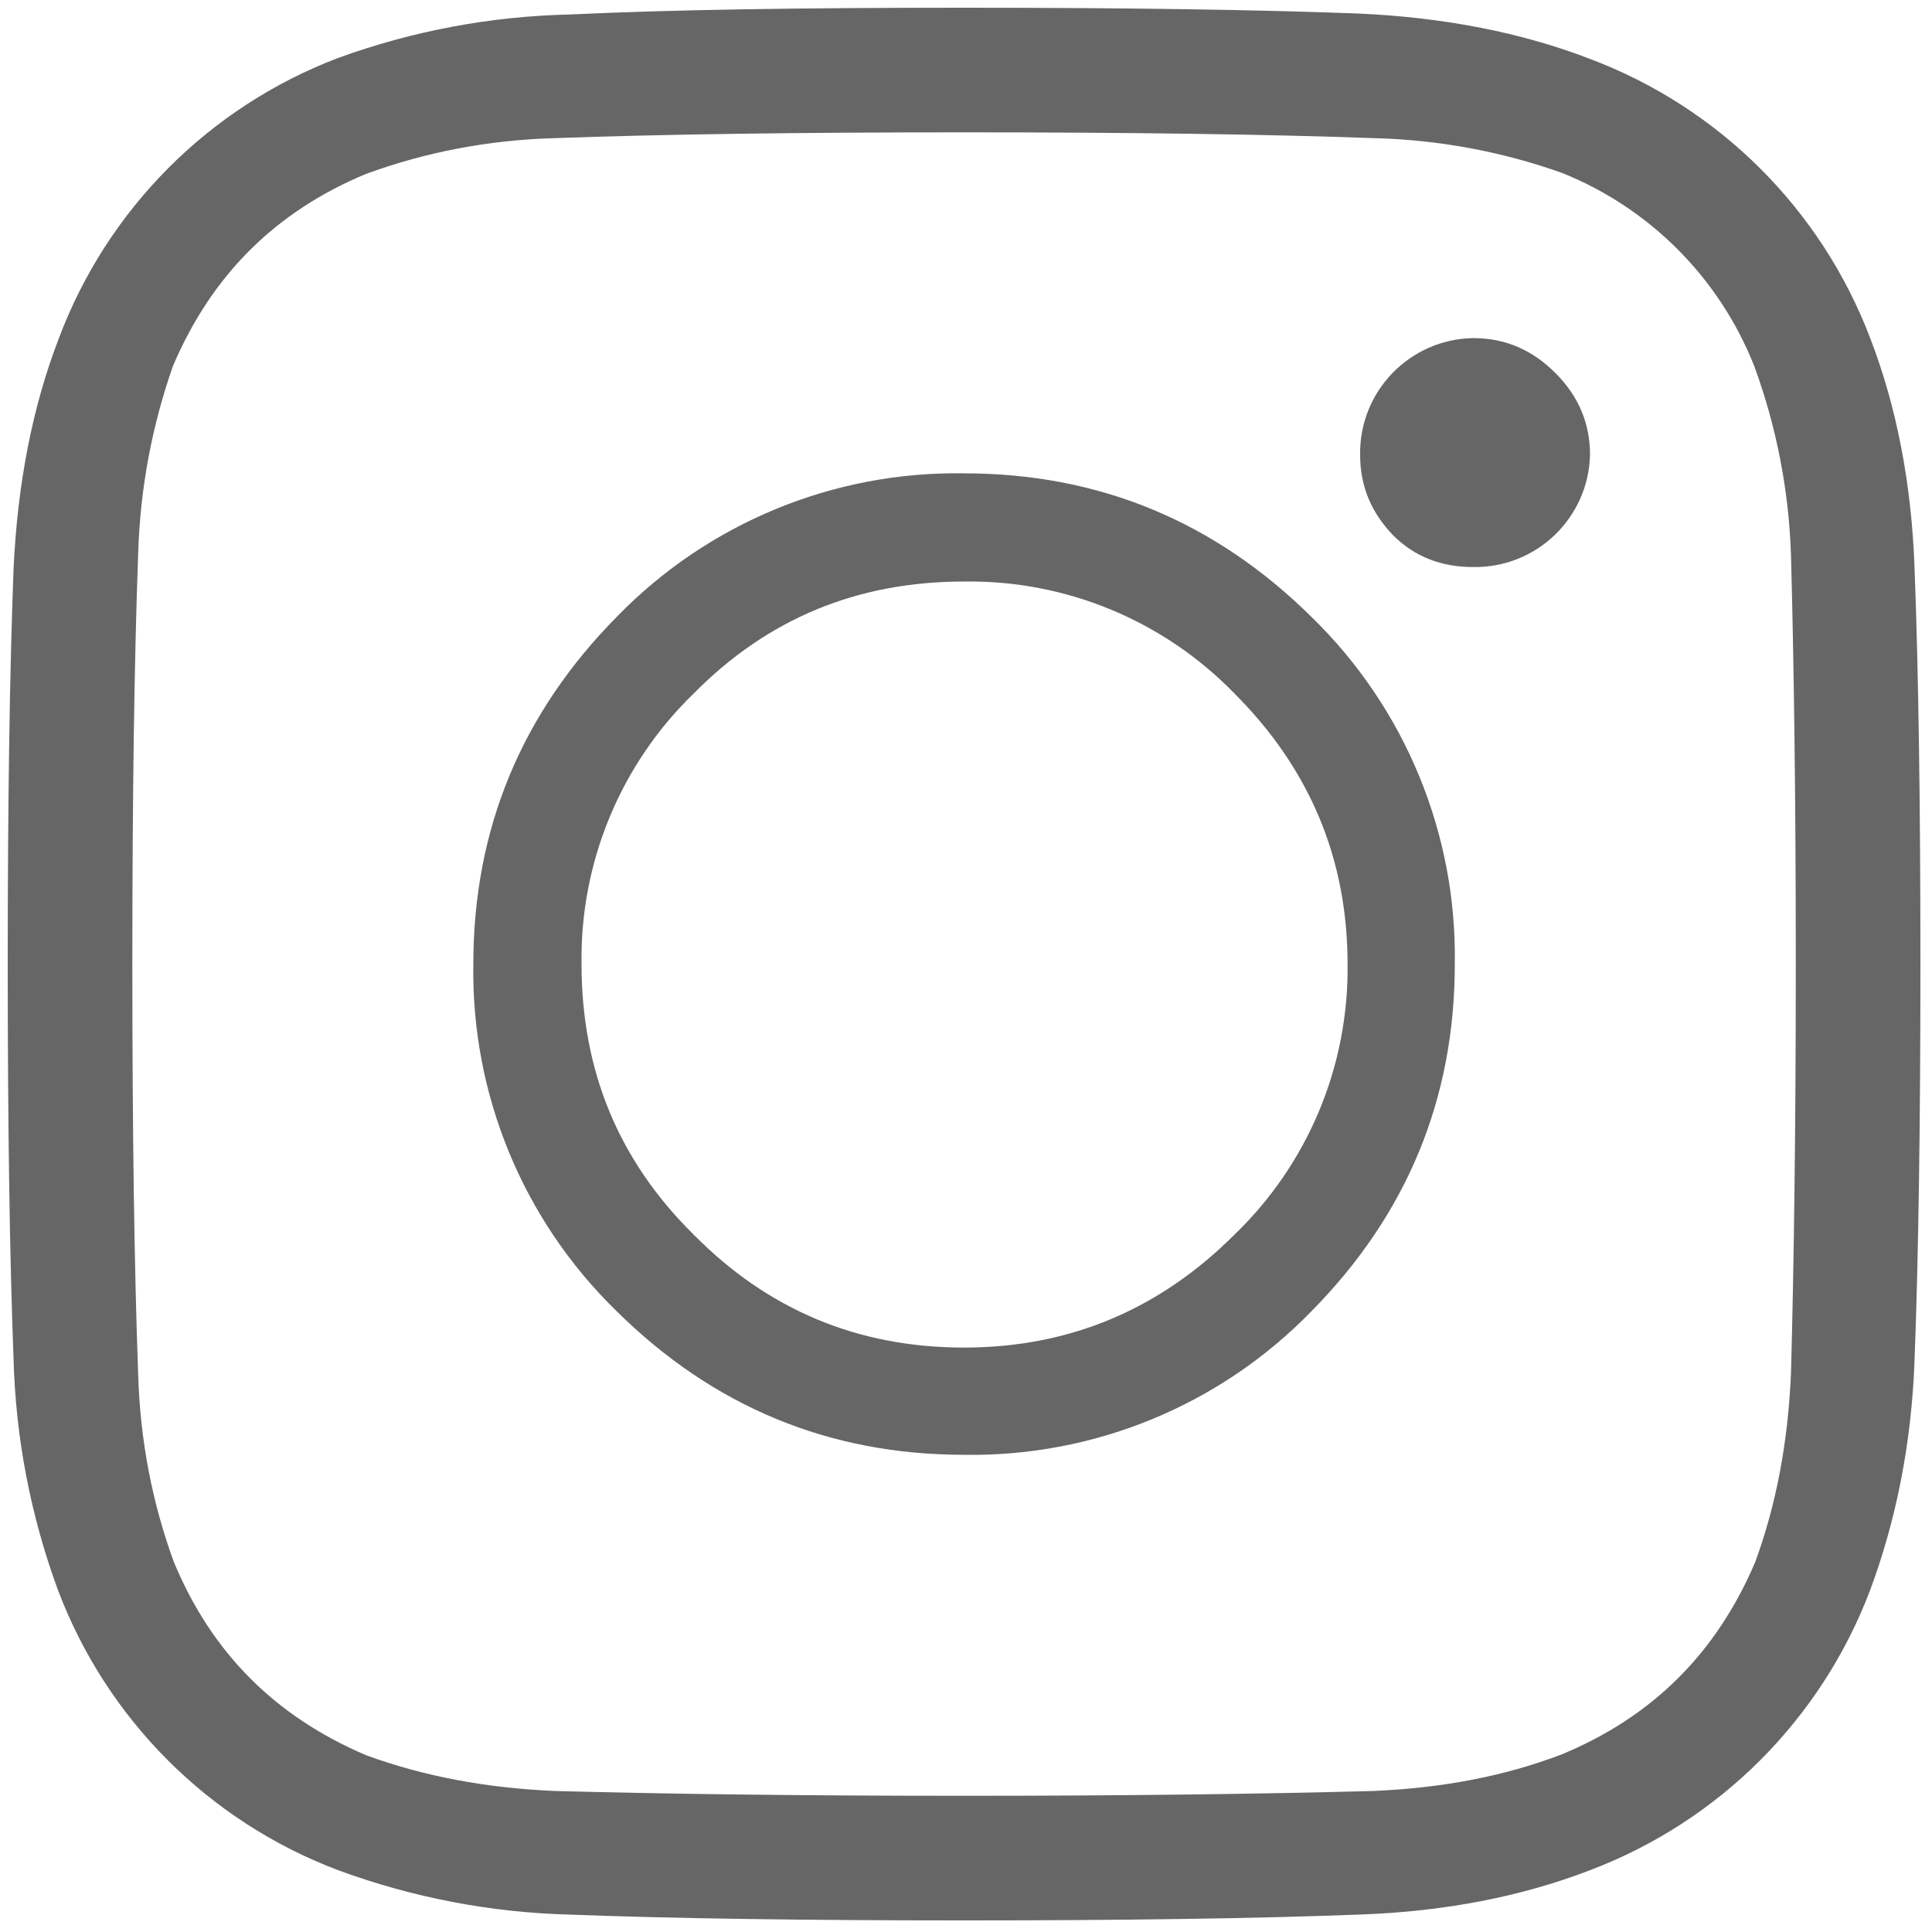
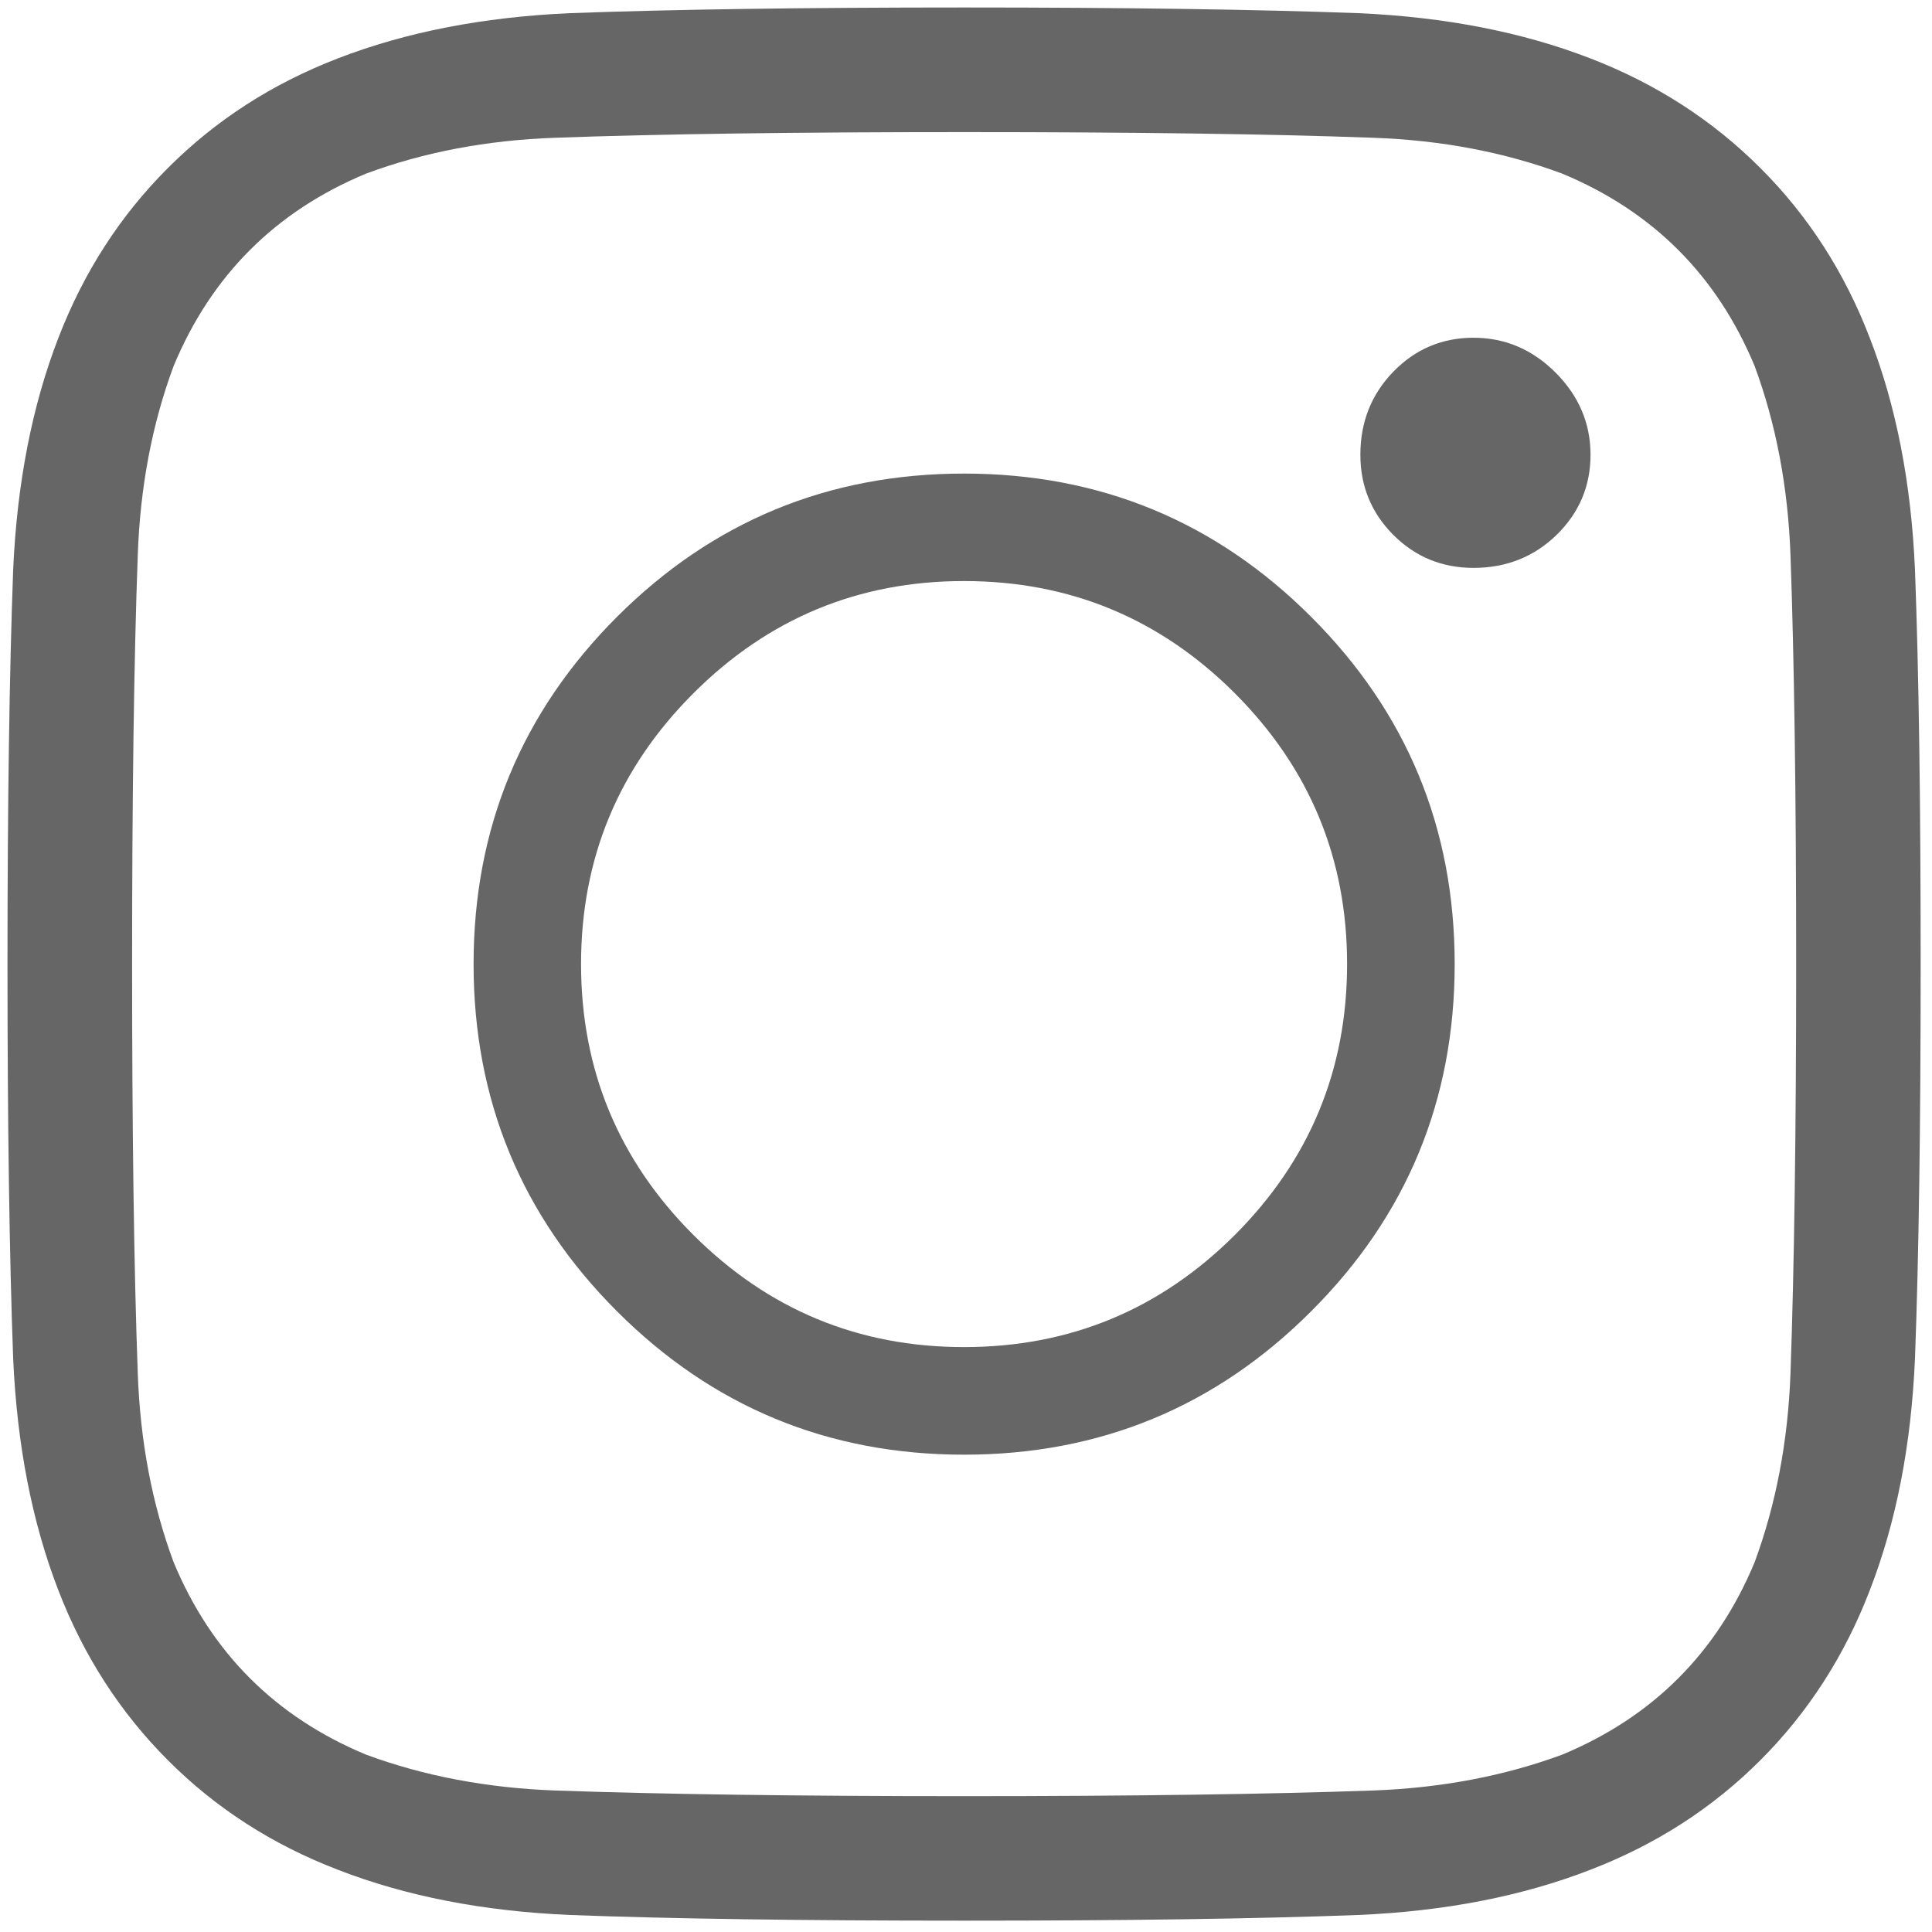
- <svg xmlns="http://www.w3.org/2000/svg" width="20" height="20" fill="none">
-   <path d="M9.98.08c1.67 0 3.03.02 4.08.06.9.04 1.7.2 2.4.47a4.98 4.98 0 0 1 2.9 2.89c.27.7.43 1.5.46 2.4.04 1.05.06 2.41.06 4.08s-.02 3.03-.06 4.08c-.03.9-.2 1.7-.46 2.4a4.99 4.99 0 0 1-2.9 2.9c-.7.27-1.5.43-2.4.46-1.05.04-2.41.06-4.08.06s-3.03-.02-4.08-.06a7.5 7.5 0 0 1-2.4-.46 4.98 4.98 0 0 1-2.9-2.9 7.5 7.5 0 0 1-.46-2.4C.1 13.01.08 11.65.08 9.98S.1 6.95.14 5.9c.04-.9.2-1.7.47-2.4A4.98 4.98 0 0 1 3.5.6 7.5 7.5 0 0 1 5.9.15C6.95.1 8.3.08 9.98.08Zm0 1.29c-1.73 0-3.14.02-4.24.06-.7.02-1.35.15-1.95.37-.94.39-1.6 1.05-2 1.99-.21.6-.34 1.25-.36 1.95-.04 1.1-.06 2.5-.06 4.24 0 1.73.02 3.14.06 4.24.02.7.15 1.35.37 1.95.39.94 1.05 1.6 1.99 2 .6.22 1.25.34 1.95.37 1.1.03 2.5.05 4.24.05 1.73 0 3.14-.02 4.24-.05.7-.03 1.35-.15 1.95-.38.94-.39 1.6-1.05 2-1.99.22-.6.34-1.25.37-1.95.03-1.1.05-2.5.05-4.24 0-1.73-.02-3.14-.05-4.24a6.27 6.27 0 0 0-.38-1.95 3.57 3.57 0 0 0-1.99-2 6.27 6.27 0 0 0-1.95-.36c-1.1-.04-2.5-.06-4.24-.06Zm0 12.58c1.1 0 2.03-.4 2.8-1.17a3.82 3.82 0 0 0 1.17-2.8c0-1.1-.4-2.03-1.17-2.8a3.82 3.82 0 0 0-2.8-1.16c-1.1 0-2.03.38-2.8 1.16a3.82 3.82 0 0 0-1.16 2.8c0 1.1.38 2.03 1.16 2.8.77.78 1.7 1.17 2.8 1.17Zm0-9.05c1.4 0 2.6.5 3.6 1.49a4.9 4.9 0 0 1 1.48 3.59c0 1.4-.5 2.6-1.49 3.6a4.9 4.9 0 0 1-3.59 1.48c-1.4 0-2.6-.5-3.6-1.49A4.9 4.9 0 0 1 4.9 9.98c0-1.4.5-2.6 1.49-3.6A4.9 4.9 0 0 1 9.98 4.9Zm6.48-.2a1.19 1.19 0 0 1-1.21 1.17c-.32 0-.6-.1-.83-.33-.22-.23-.34-.5-.34-.83a1.19 1.19 0 0 1 1.17-1.21c.33 0 .61.12.85.36s.36.52.36.85Z" fill="#666" />
+ <svg xmlns="http://www.w3.org/2000/svg" width="16" height="16" viewBox="0 0 16 16" fill="none">
+   <path d="M7.984 0.062C9.318 0.062 10.406 0.078 11.25 0.109C11.969 0.141 12.609 0.266 13.172 0.484C13.713 0.693 14.182 0.995 14.578 1.391C14.974 1.786 15.276 2.255 15.484 2.797C15.703 3.359 15.828 4 15.859 4.719C15.891 5.562 15.906 6.651 15.906 7.984C15.906 9.318 15.891 10.406 15.859 11.25C15.828 11.969 15.703 12.609 15.484 13.172C15.276 13.713 14.974 14.182 14.578 14.578C14.182 14.974 13.713 15.276 13.172 15.484C12.609 15.703 11.969 15.828 11.25 15.859C10.406 15.891 9.318 15.906 7.984 15.906C6.651 15.906 5.562 15.891 4.719 15.859C4 15.828 3.359 15.703 2.797 15.484C2.255 15.276 1.786 14.974 1.391 14.578C0.995 14.182 0.693 13.713 0.484 13.172C0.266 12.609 0.141 11.969 0.109 11.25C0.078 10.406 0.062 9.318 0.062 7.984C0.062 6.651 0.078 5.562 0.109 4.719C0.141 4 0.266 3.359 0.484 2.797C0.693 2.255 0.995 1.786 1.391 1.391C1.786 0.995 2.255 0.693 2.797 0.484C3.359 0.266 4 0.141 4.719 0.109C5.562 0.078 6.651 0.062 7.984 0.062ZM7.984 1.094C6.599 1.094 5.469 1.109 4.594 1.141C4.031 1.161 3.51 1.26 3.031 1.438C2.281 1.75 1.75 2.281 1.438 3.031C1.26 3.51 1.161 4.031 1.141 4.594C1.109 5.469 1.094 6.599 1.094 7.984C1.094 9.37 1.109 10.5 1.141 11.375C1.161 11.938 1.26 12.458 1.438 12.938C1.75 13.688 2.281 14.219 3.031 14.531C3.51 14.708 4.031 14.807 4.594 14.828C5.469 14.859 6.599 14.875 7.984 14.875C9.37 14.875 10.5 14.859 11.375 14.828C11.938 14.807 12.458 14.708 12.938 14.531C13.688 14.219 14.219 13.688 14.531 12.938C14.708 12.458 14.807 11.938 14.828 11.375C14.859 10.5 14.875 9.37 14.875 7.984C14.875 6.599 14.859 5.469 14.828 4.594C14.807 4.031 14.708 3.51 14.531 3.031C14.219 2.281 13.688 1.75 12.938 1.438C12.458 1.26 11.938 1.161 11.375 1.141C10.5 1.109 9.37 1.094 7.984 1.094ZM7.984 11.156C8.859 11.156 9.607 10.846 10.227 10.227C10.846 9.607 11.156 8.859 11.156 7.984C11.156 7.109 10.846 6.362 10.227 5.742C9.607 5.122 8.859 4.812 7.984 4.812C7.109 4.812 6.362 5.122 5.742 5.742C5.122 6.362 4.812 7.109 4.812 7.984C4.812 8.859 5.122 9.607 5.742 10.227C6.362 10.846 7.109 11.156 7.984 11.156ZM7.984 3.922C9.109 3.922 10.068 4.318 10.859 5.109C11.651 5.901 12.047 6.859 12.047 7.984C12.047 9.109 11.651 10.068 10.859 10.859C10.068 11.651 9.109 12.047 7.984 12.047C6.859 12.047 5.901 11.651 5.109 10.859C4.318 10.068 3.922 9.109 3.922 7.984C3.922 6.859 4.318 5.901 5.109 5.109C5.901 4.318 6.859 3.922 7.984 3.922ZM13.172 3.766C13.172 4.026 13.078 4.247 12.891 4.43C12.703 4.612 12.474 4.703 12.203 4.703C11.943 4.703 11.721 4.612 11.539 4.43C11.357 4.247 11.266 4.026 11.266 3.766C11.266 3.495 11.357 3.266 11.539 3.078C11.721 2.891 11.943 2.797 12.203 2.797C12.463 2.797 12.69 2.893 12.883 3.086C13.075 3.279 13.172 3.505 13.172 3.766Z" fill="#666666" />
</svg>
